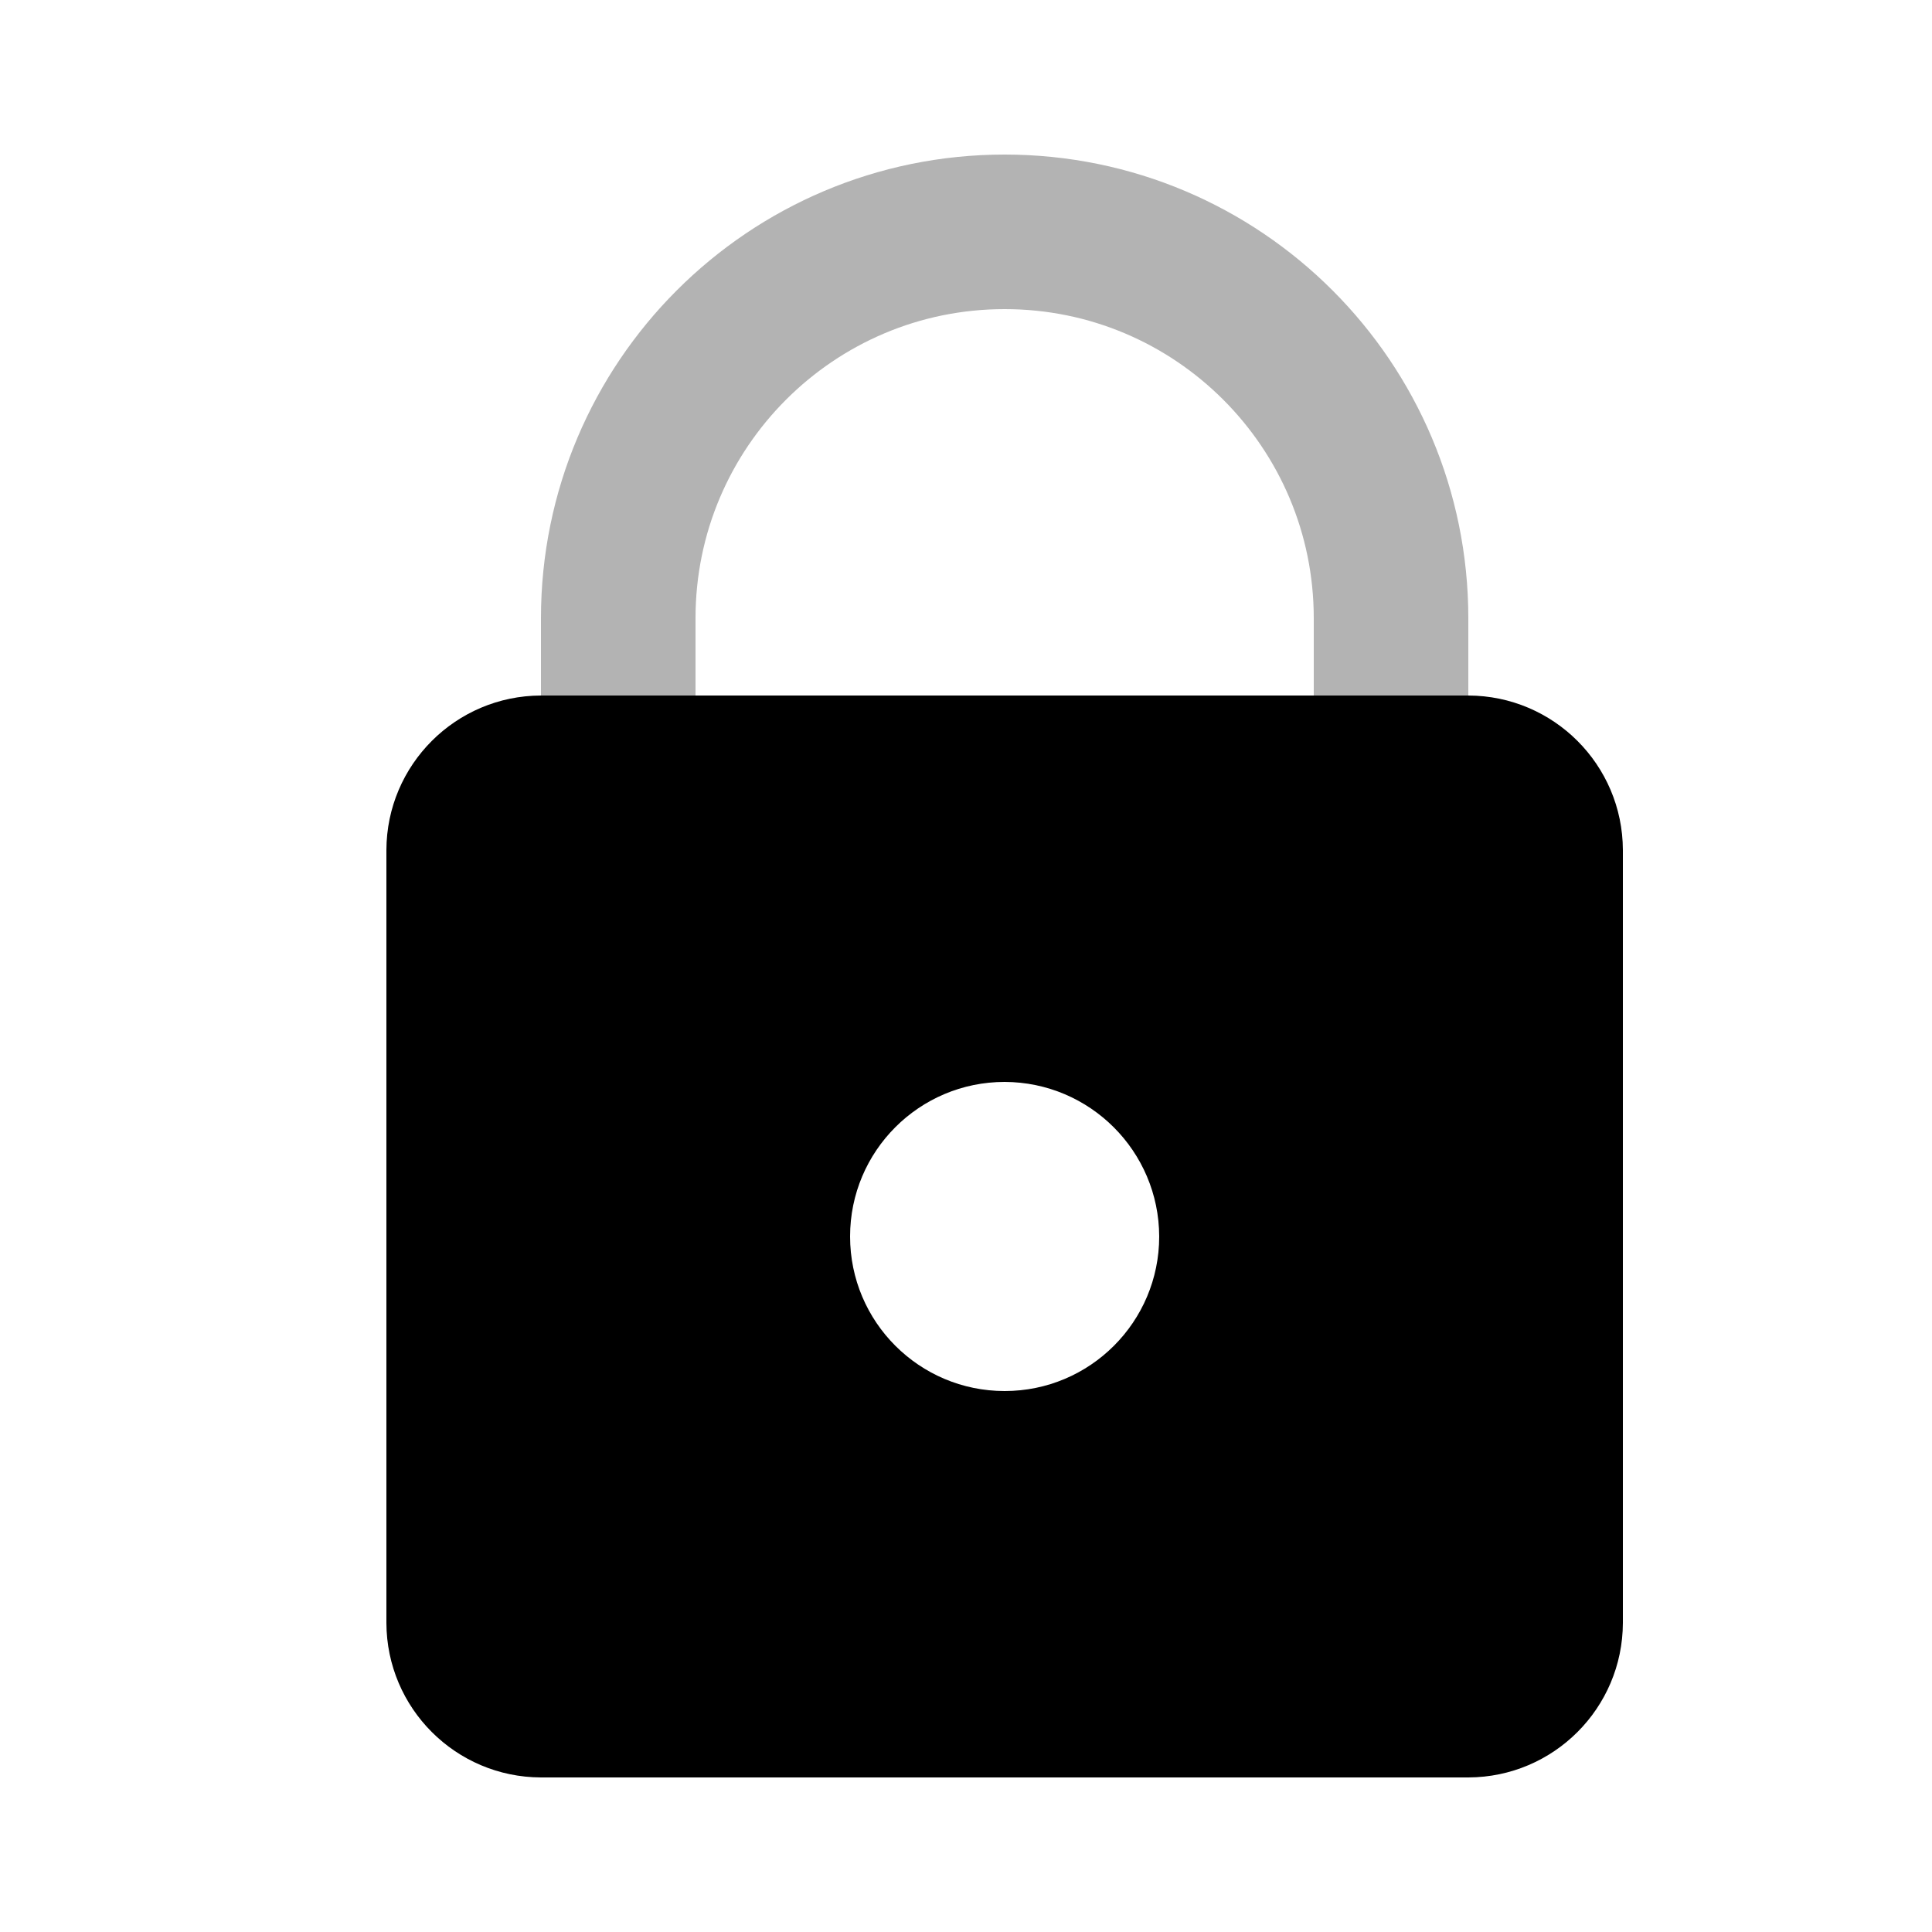
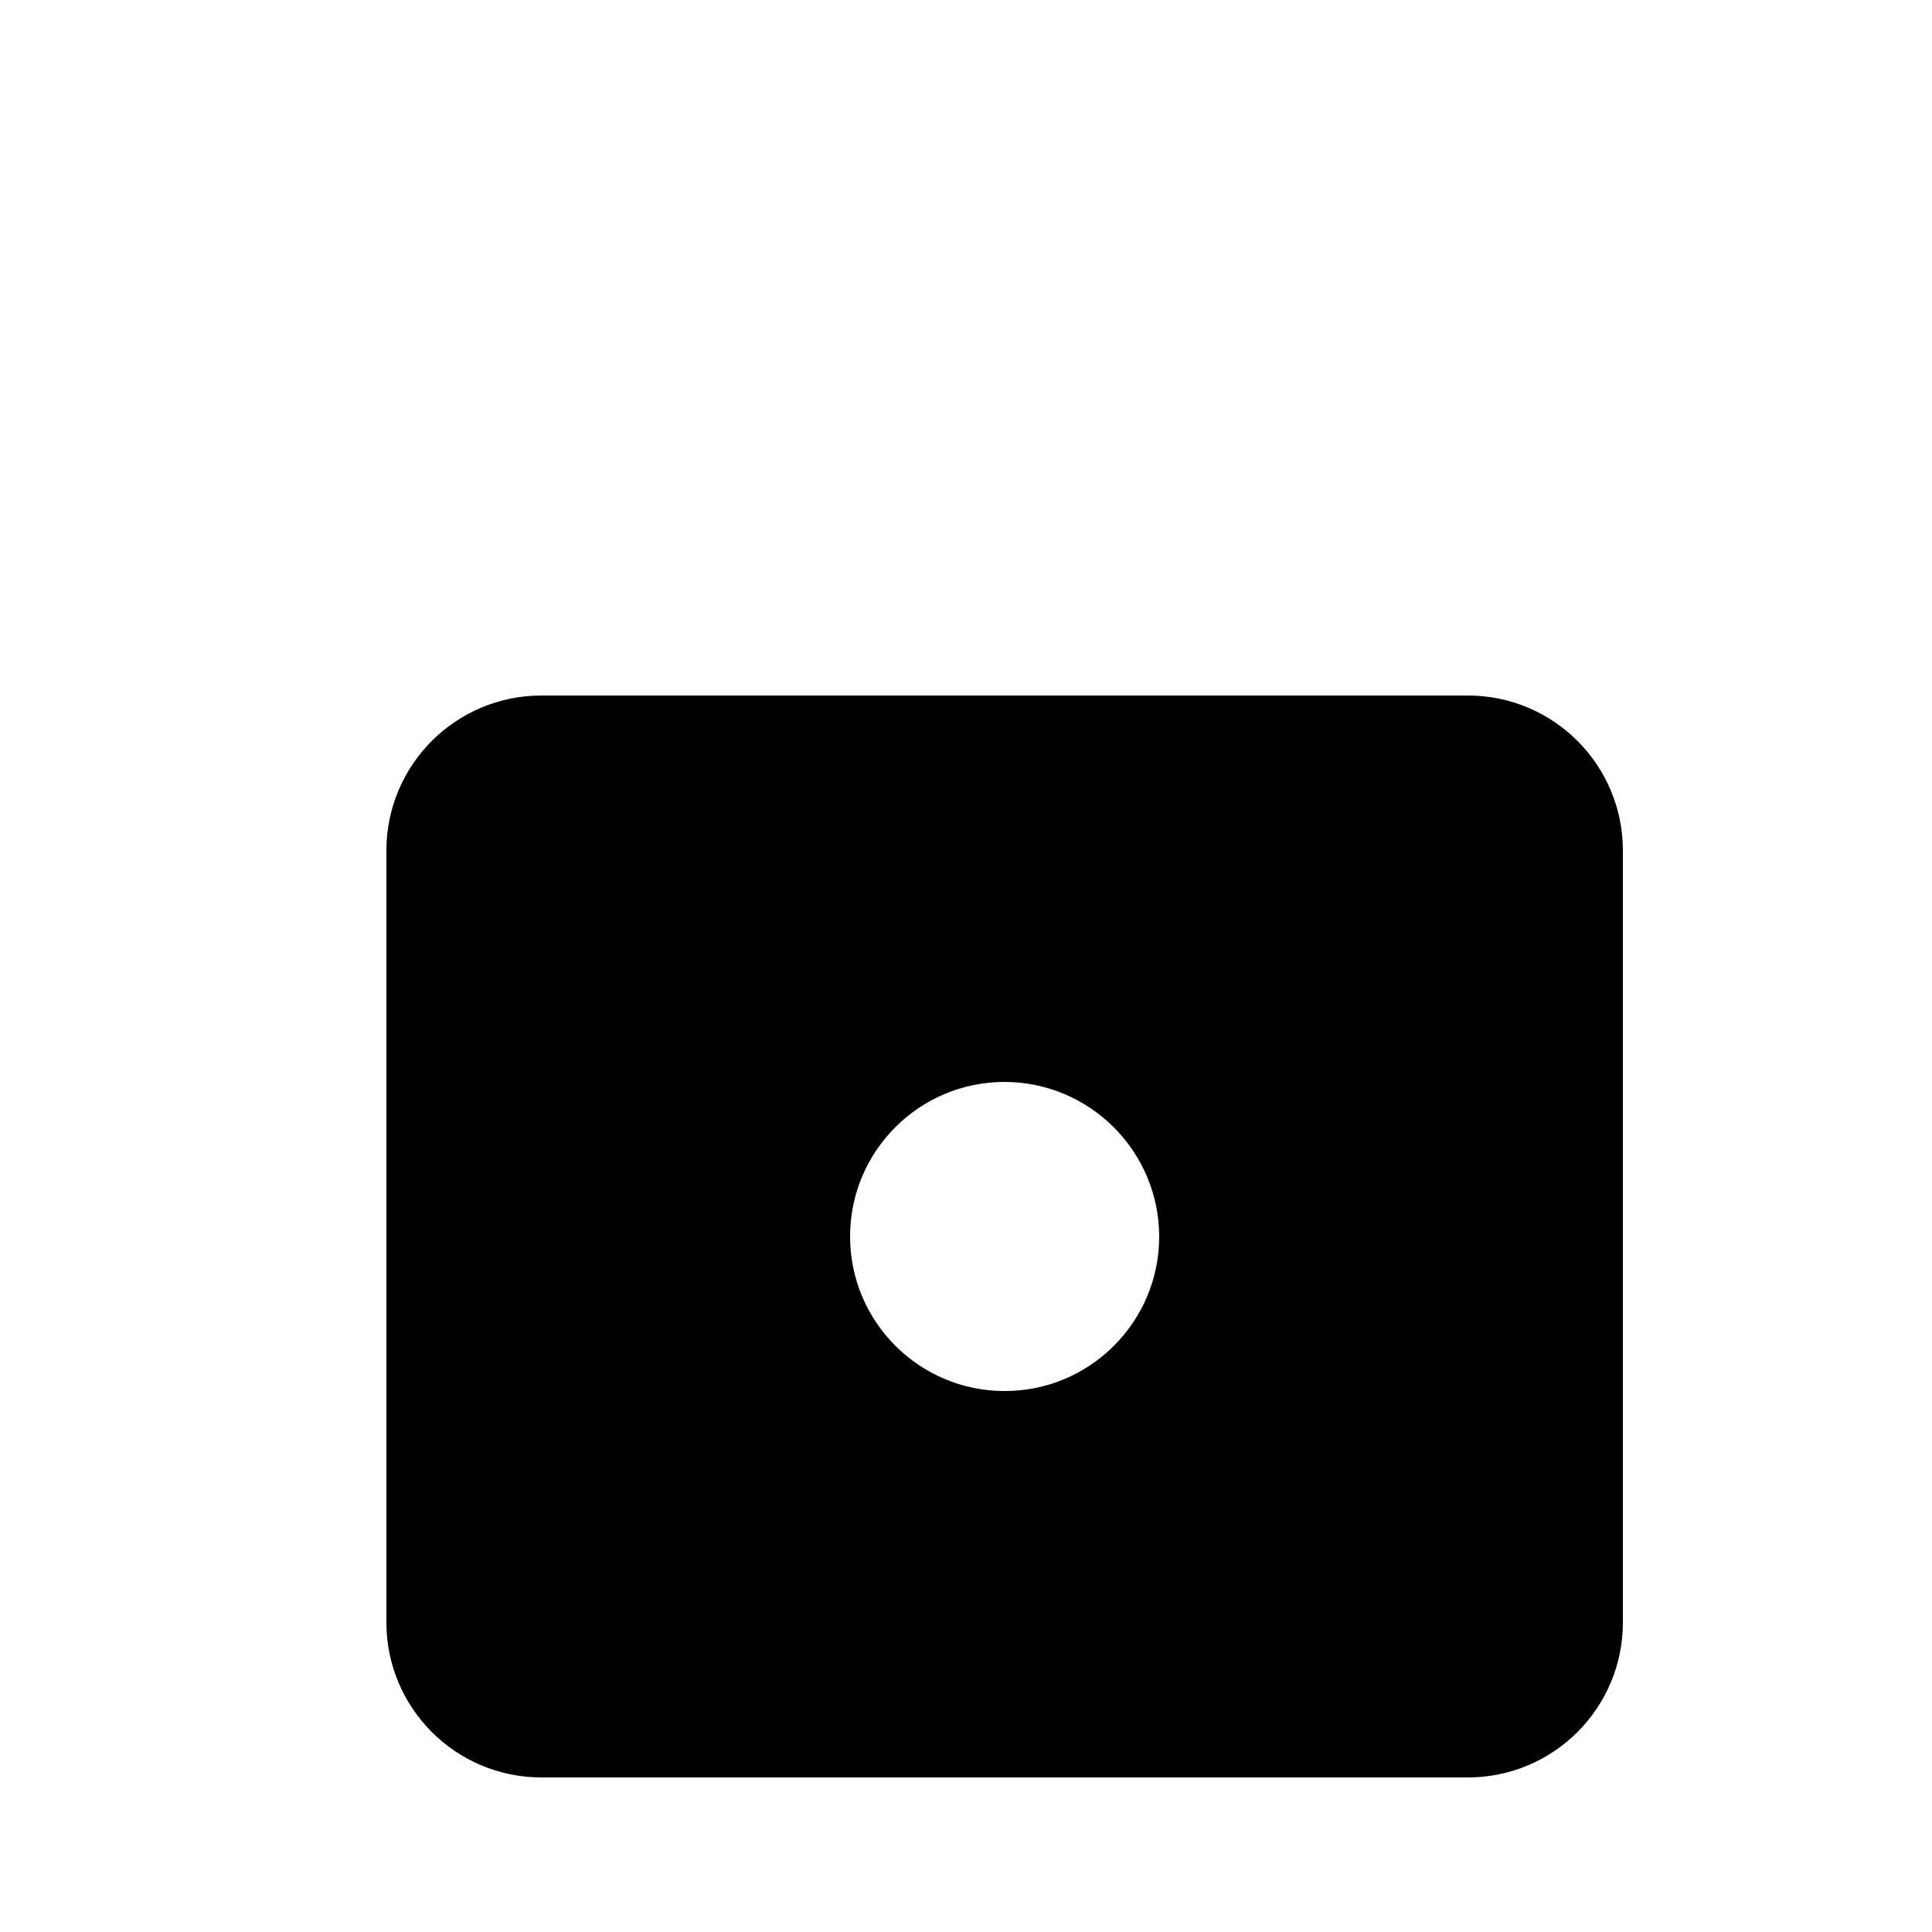
<svg xmlns="http://www.w3.org/2000/svg" width="25" height="25" viewBox="0 0 25 25">
  <g transform="translate(-247 -662)">
    <rect width="25" height="25" transform="translate(247 662)" fill="none" />
    <g transform="translate(248 663)">
-       <path d="M20,20V10a2.006,2.006,0,0,0-2-2H6a2.006,2.006,0,0,0-2,2V20a2.006,2.006,0,0,0,2,2H18A2.006,2.006,0,0,0,20,20Zm-6-5a2,2,0,1,1-2-2A2.006,2.006,0,0,1,14,15Z" />
-       <path d="M17,12V7A5,5,0,0,0,7,7v5" fill="none" stroke="#000" stroke-miterlimit="10" stroke-width="2" opacity="0.3" />
+       <path class="fill" d="M20,20V10a2.006,2.006,0,0,0-2-2H6a2.006,2.006,0,0,0-2,2V20a2.006,2.006,0,0,0,2,2H18A2.006,2.006,0,0,0,20,20Zm-6-5a2,2,0,1,1-2-2A2.006,2.006,0,0,1,14,15Z" />
+       <path class="stroke" d="M17,12V7A5,5,0,0,0,7,7v5" fill="none" stroke-miterlimit="10" stroke-width="2" opacity="0.3" />
    </g>
  </g>
</svg>
